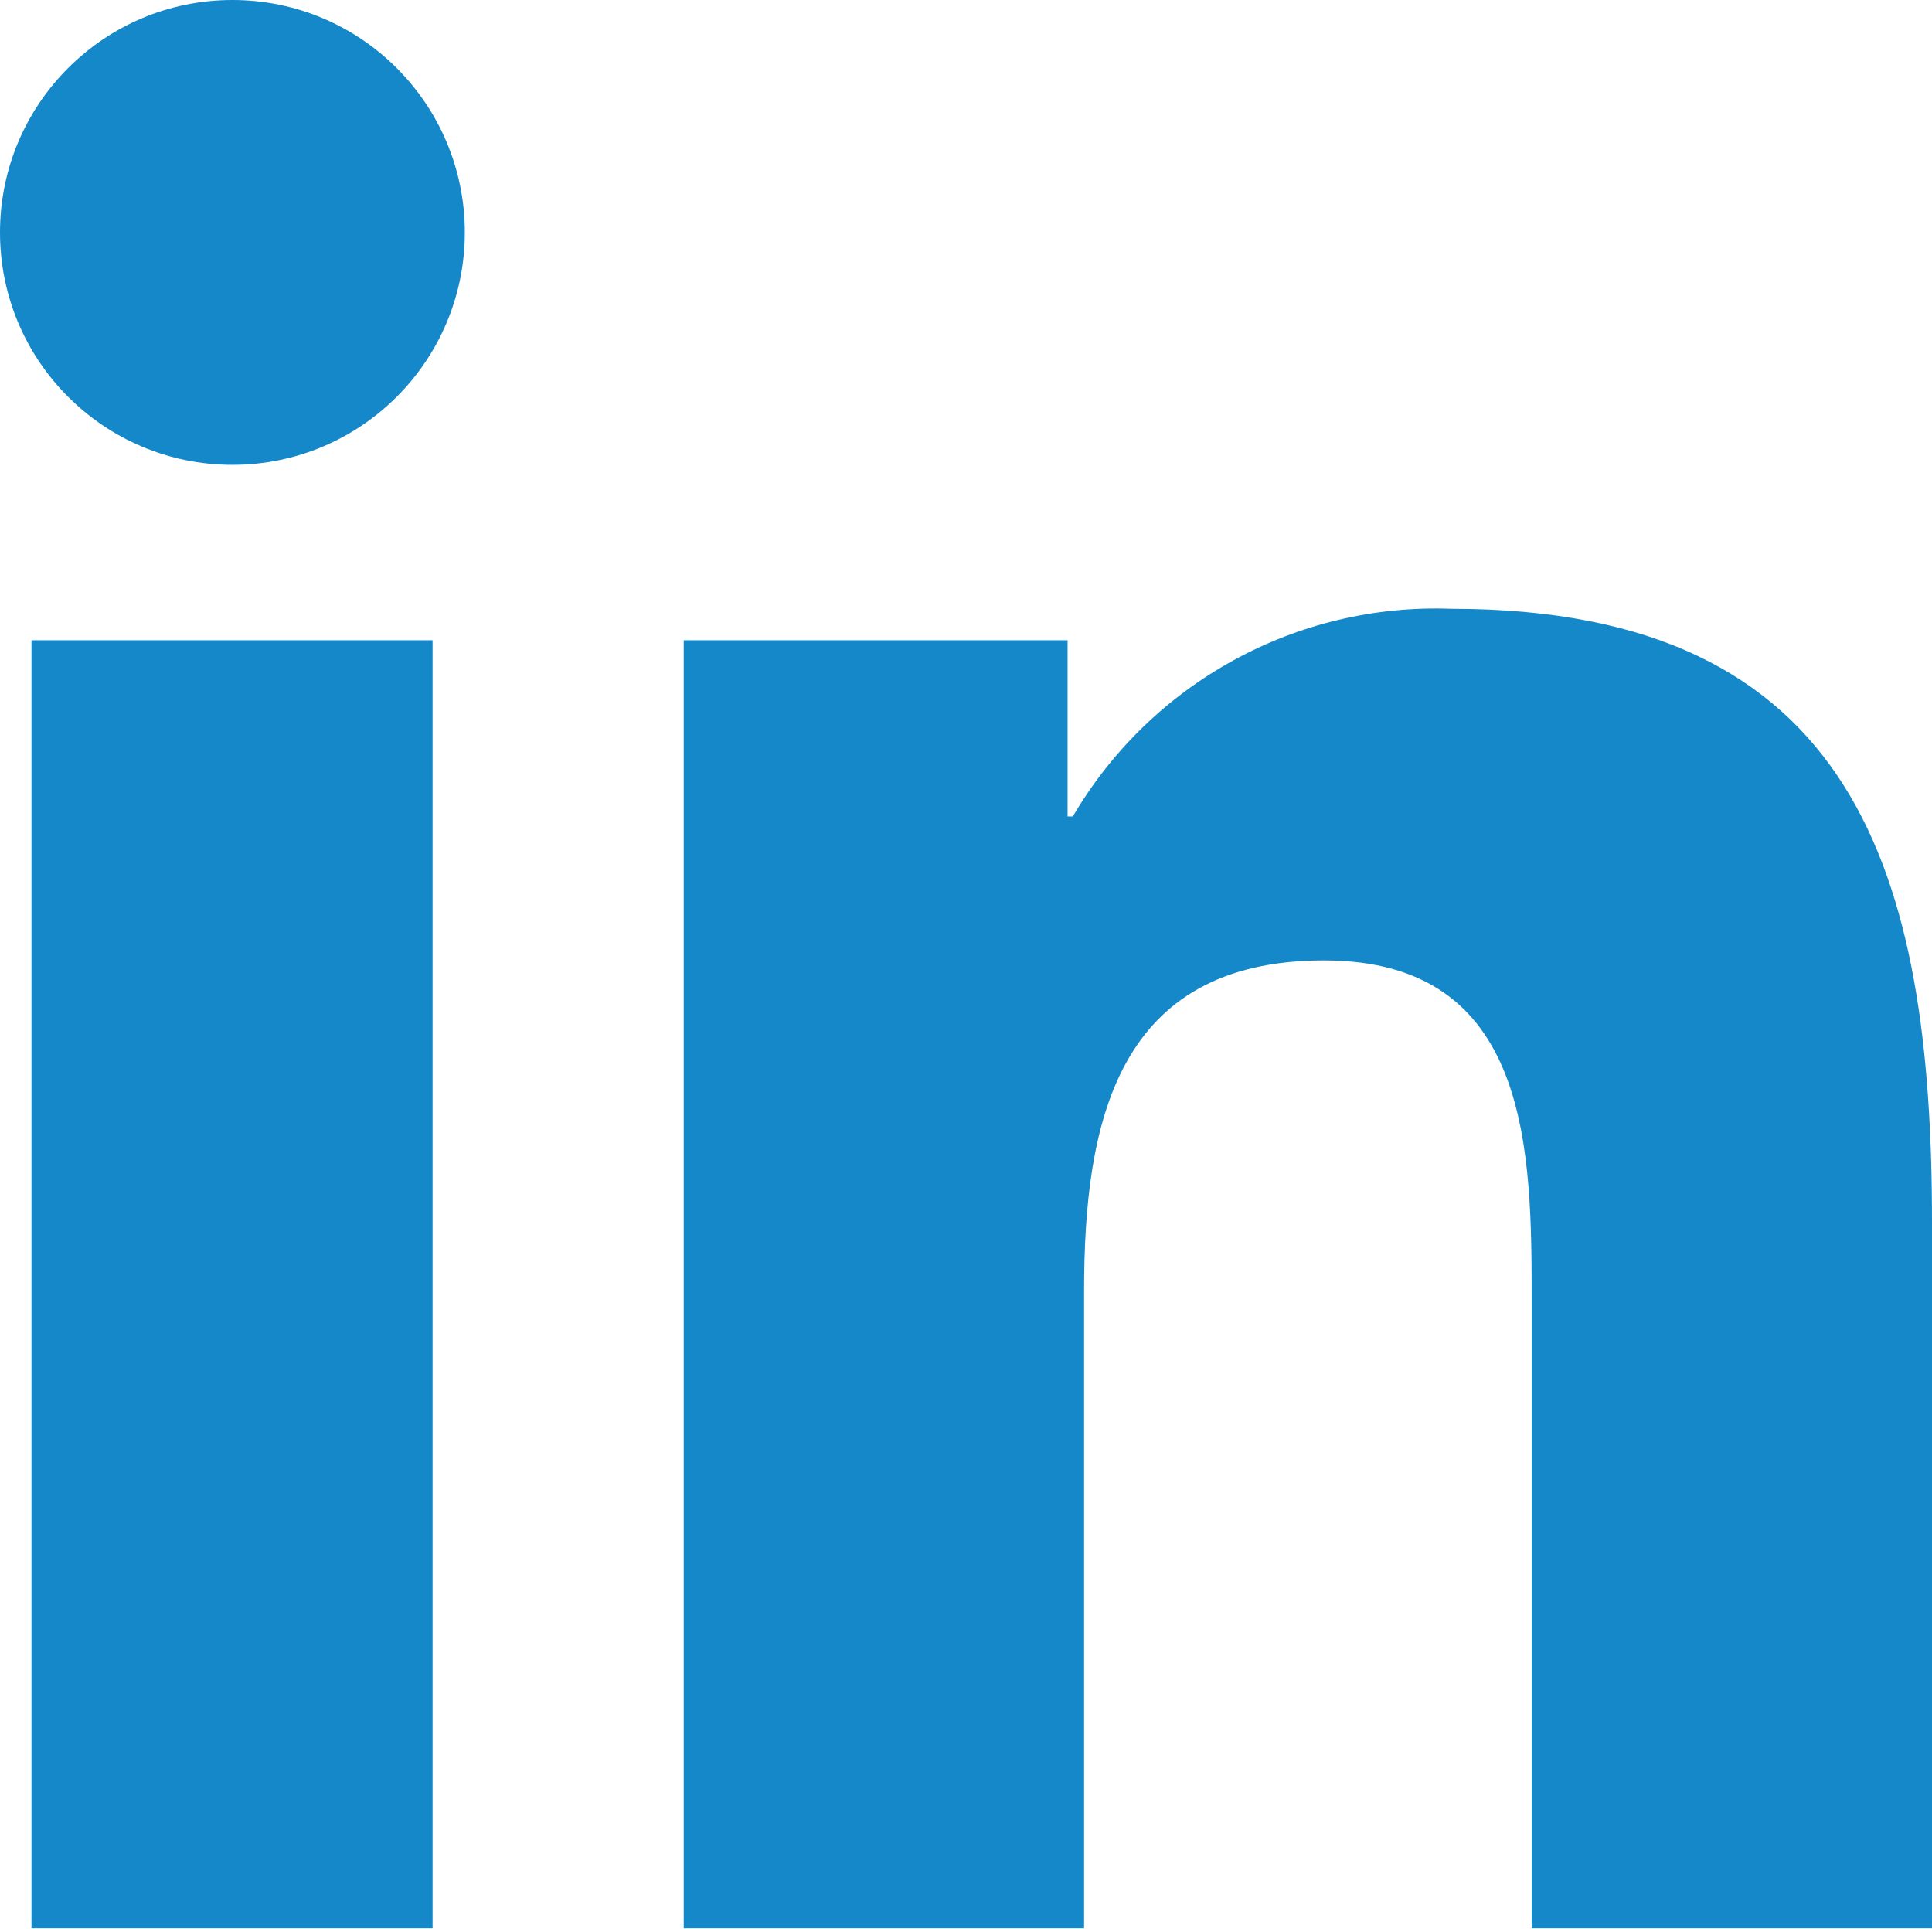
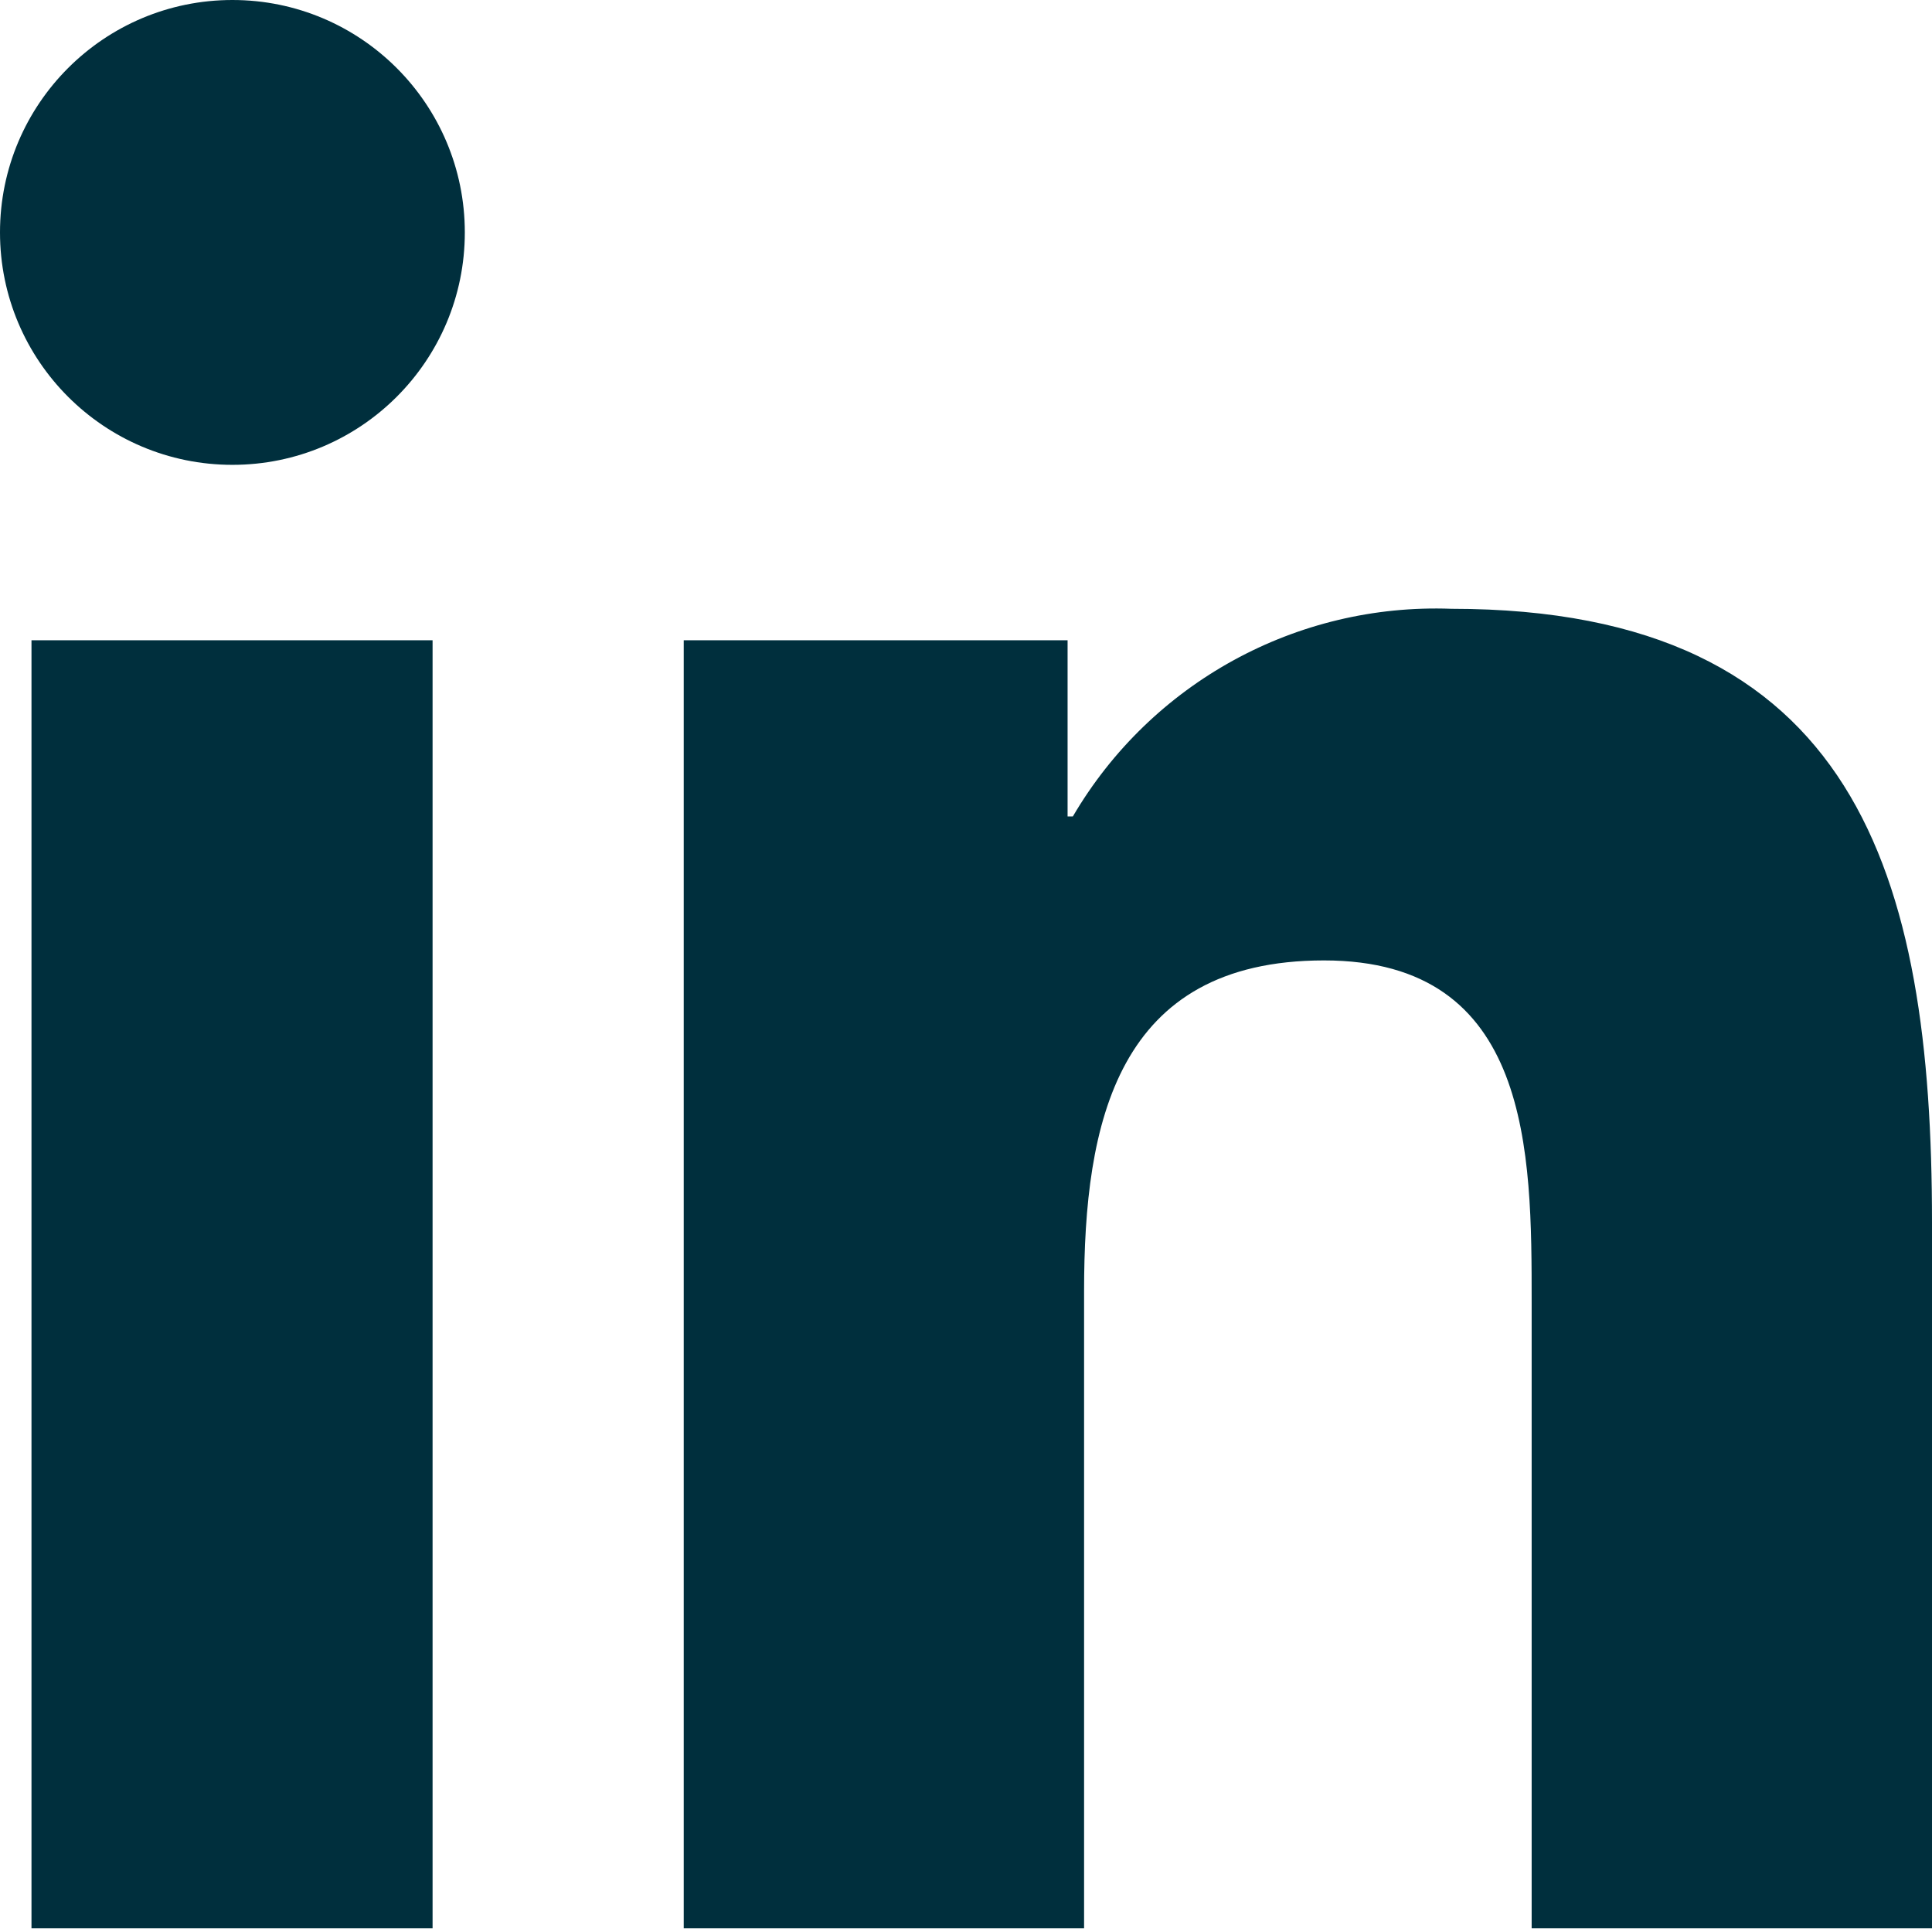
- <svg xmlns="http://www.w3.org/2000/svg" id="Layer_1" data-name="Layer 1" viewBox="0 0 25.77 25.72">
-   <defs>
-     <style>.cls-1{fill:#1488c9;}</style>
-   </defs>
-   <path class="cls-1" d="M.42,8.54H5.77V25.72H.42ZM3.1,0A3.1,3.1,0,1,1,0,3.1,3.1,3.1,0,0,1,3.1,0" />
-   <path class="cls-1" d="M9.12,8.54h5.12v2.35h.07a5.61,5.61,0,0,1,5.05-2.77c5.41,0,6.41,3.56,6.41,8.18v9.42H20.43V17.37c0-2,0-4.56-2.77-4.56s-3.2,2.17-3.2,4.41v8.5H9.12Z" />
+ <svg xmlns="http://www.w3.org/2000/svg" viewBox="0 0 25.77 25.72">
+   <g fill="#002f3d">
+     <path d="m.42 8.54h5.35v17.18h-5.35zm2.68-8.54a3.1 3.1 0 1 1 -3.1 3.1 3.1 3.1 0 0 1 3.1-3.1" />
+     <path d="m9.12 8.54h5.12v2.35h.07a5.61 5.61 0 0 1 5.05-2.77c5.41 0 6.41 3.56 6.41 8.18v9.42h-5.34v-8.35c0-2 0-4.56-2.77-4.56s-3.2 2.17-3.2 4.41v8.5h-5.34z" />
+   </g>
</svg>
